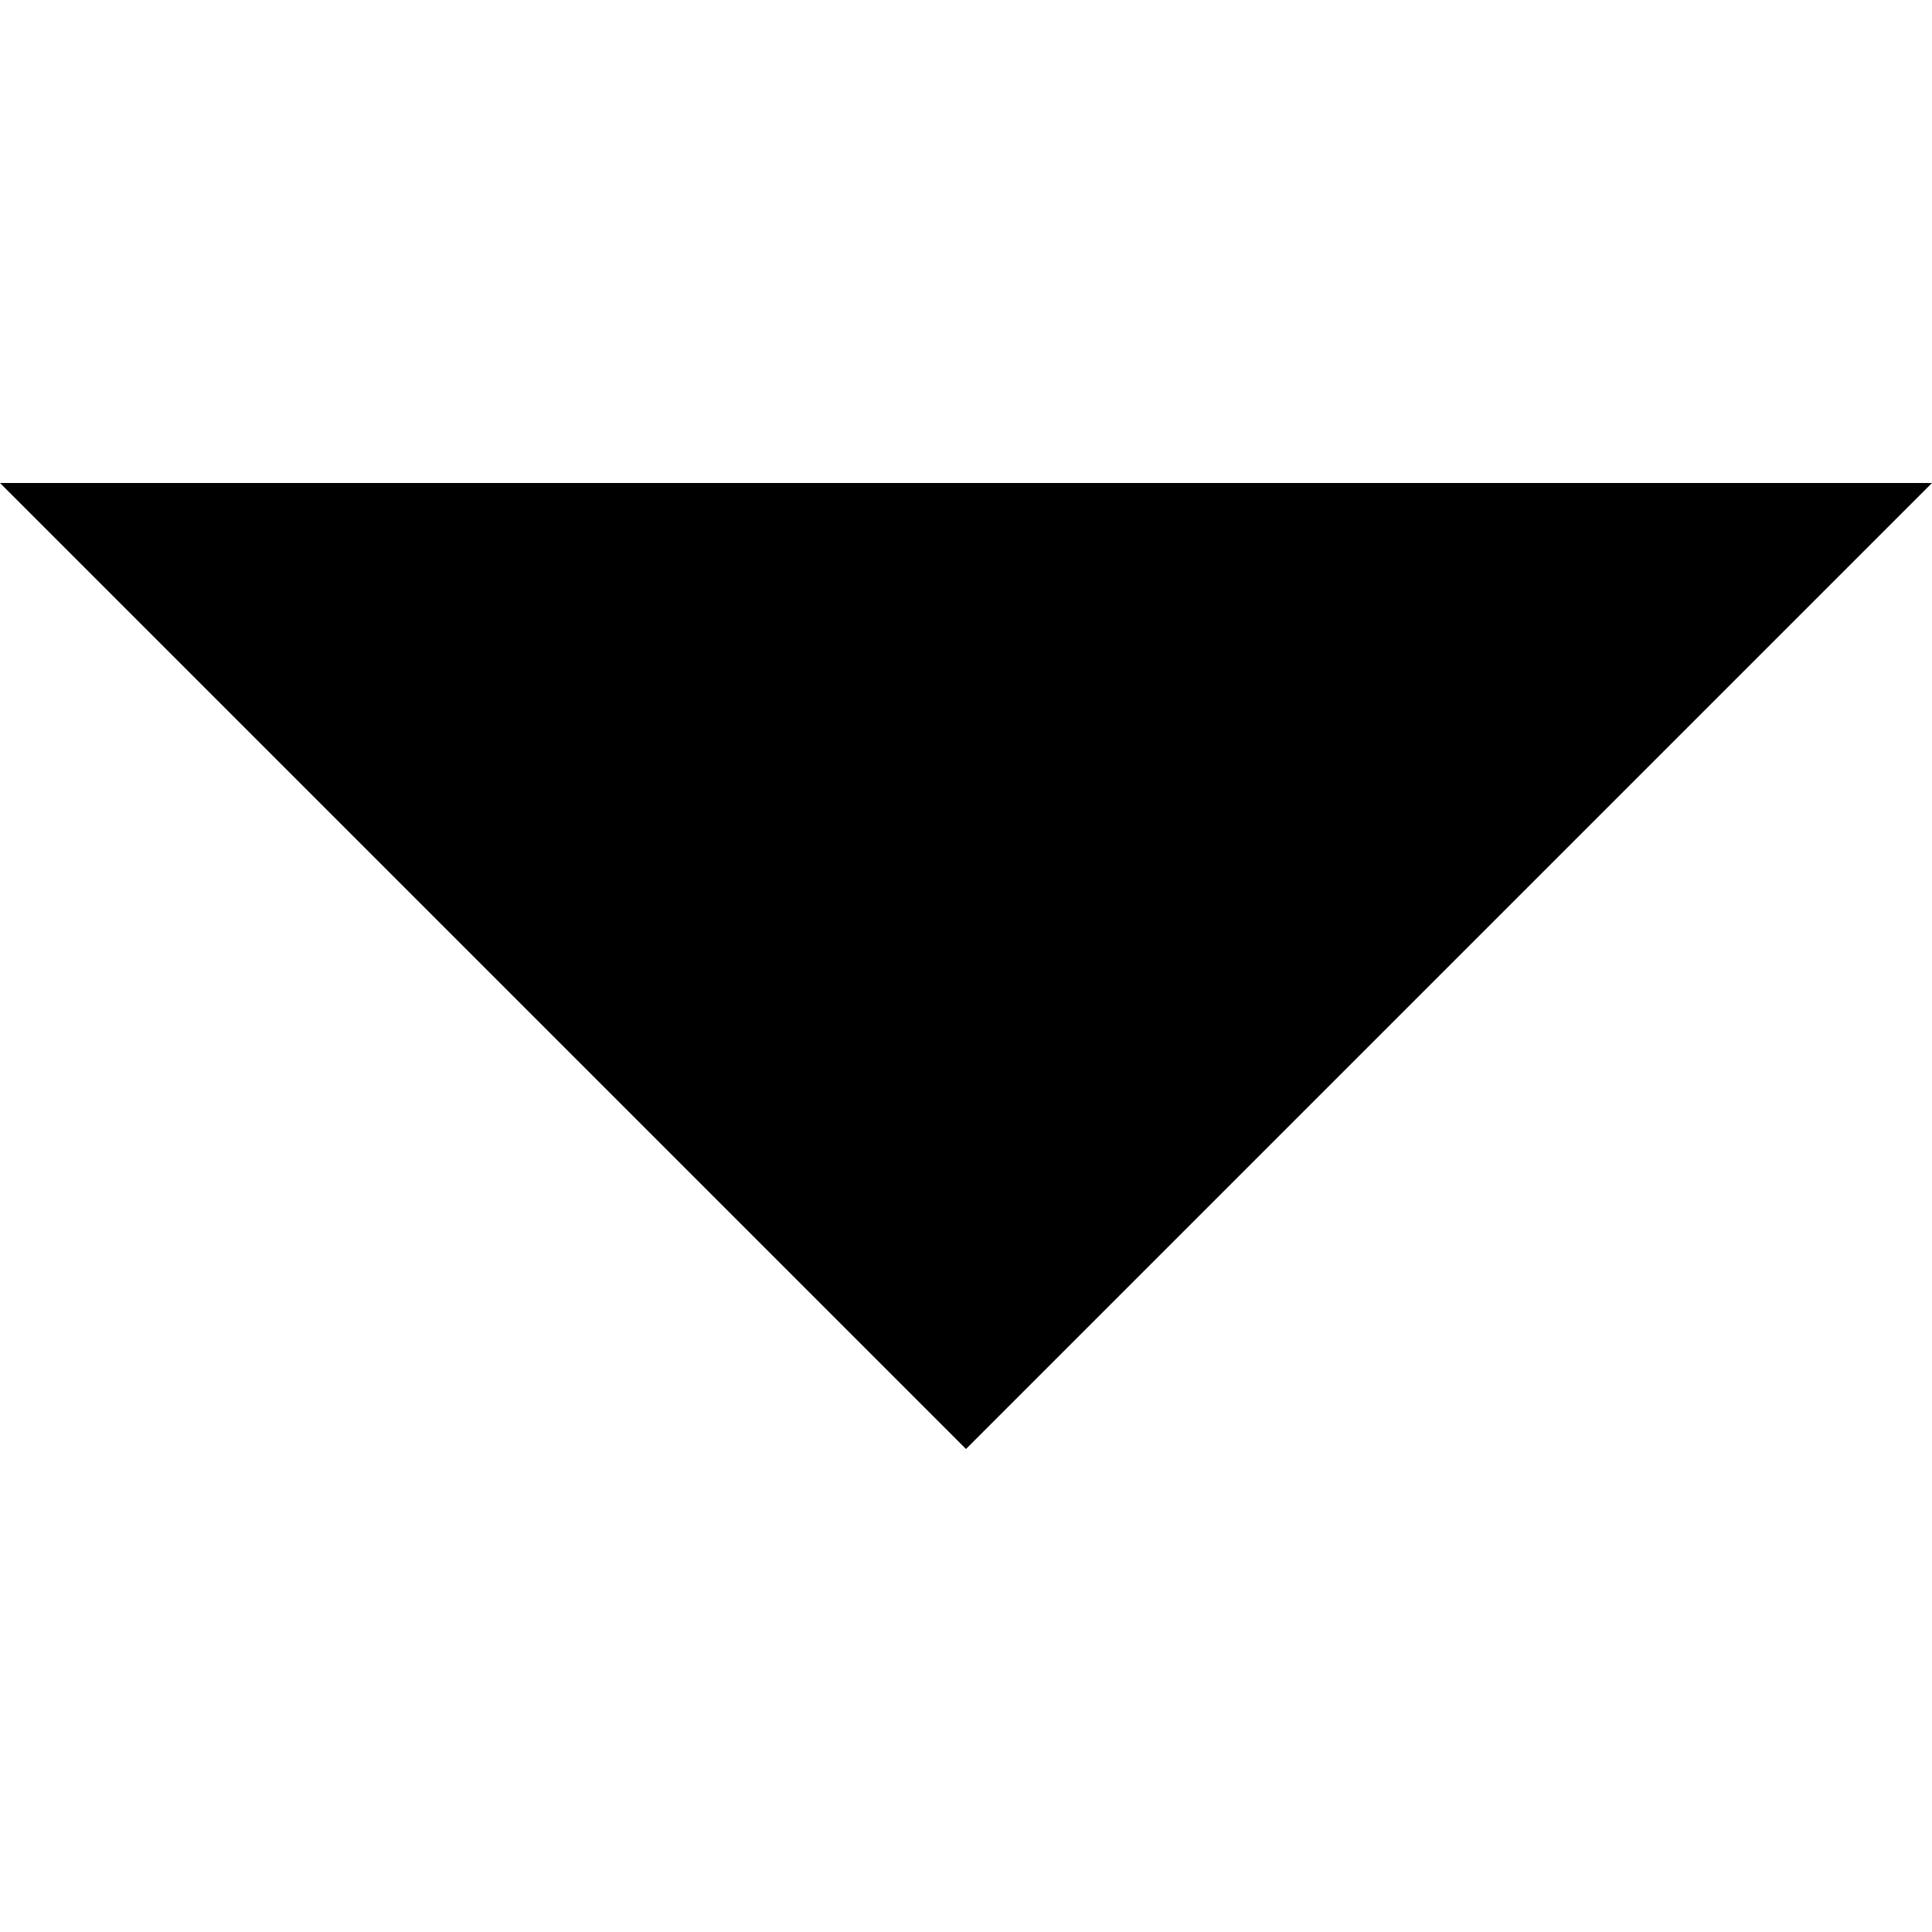
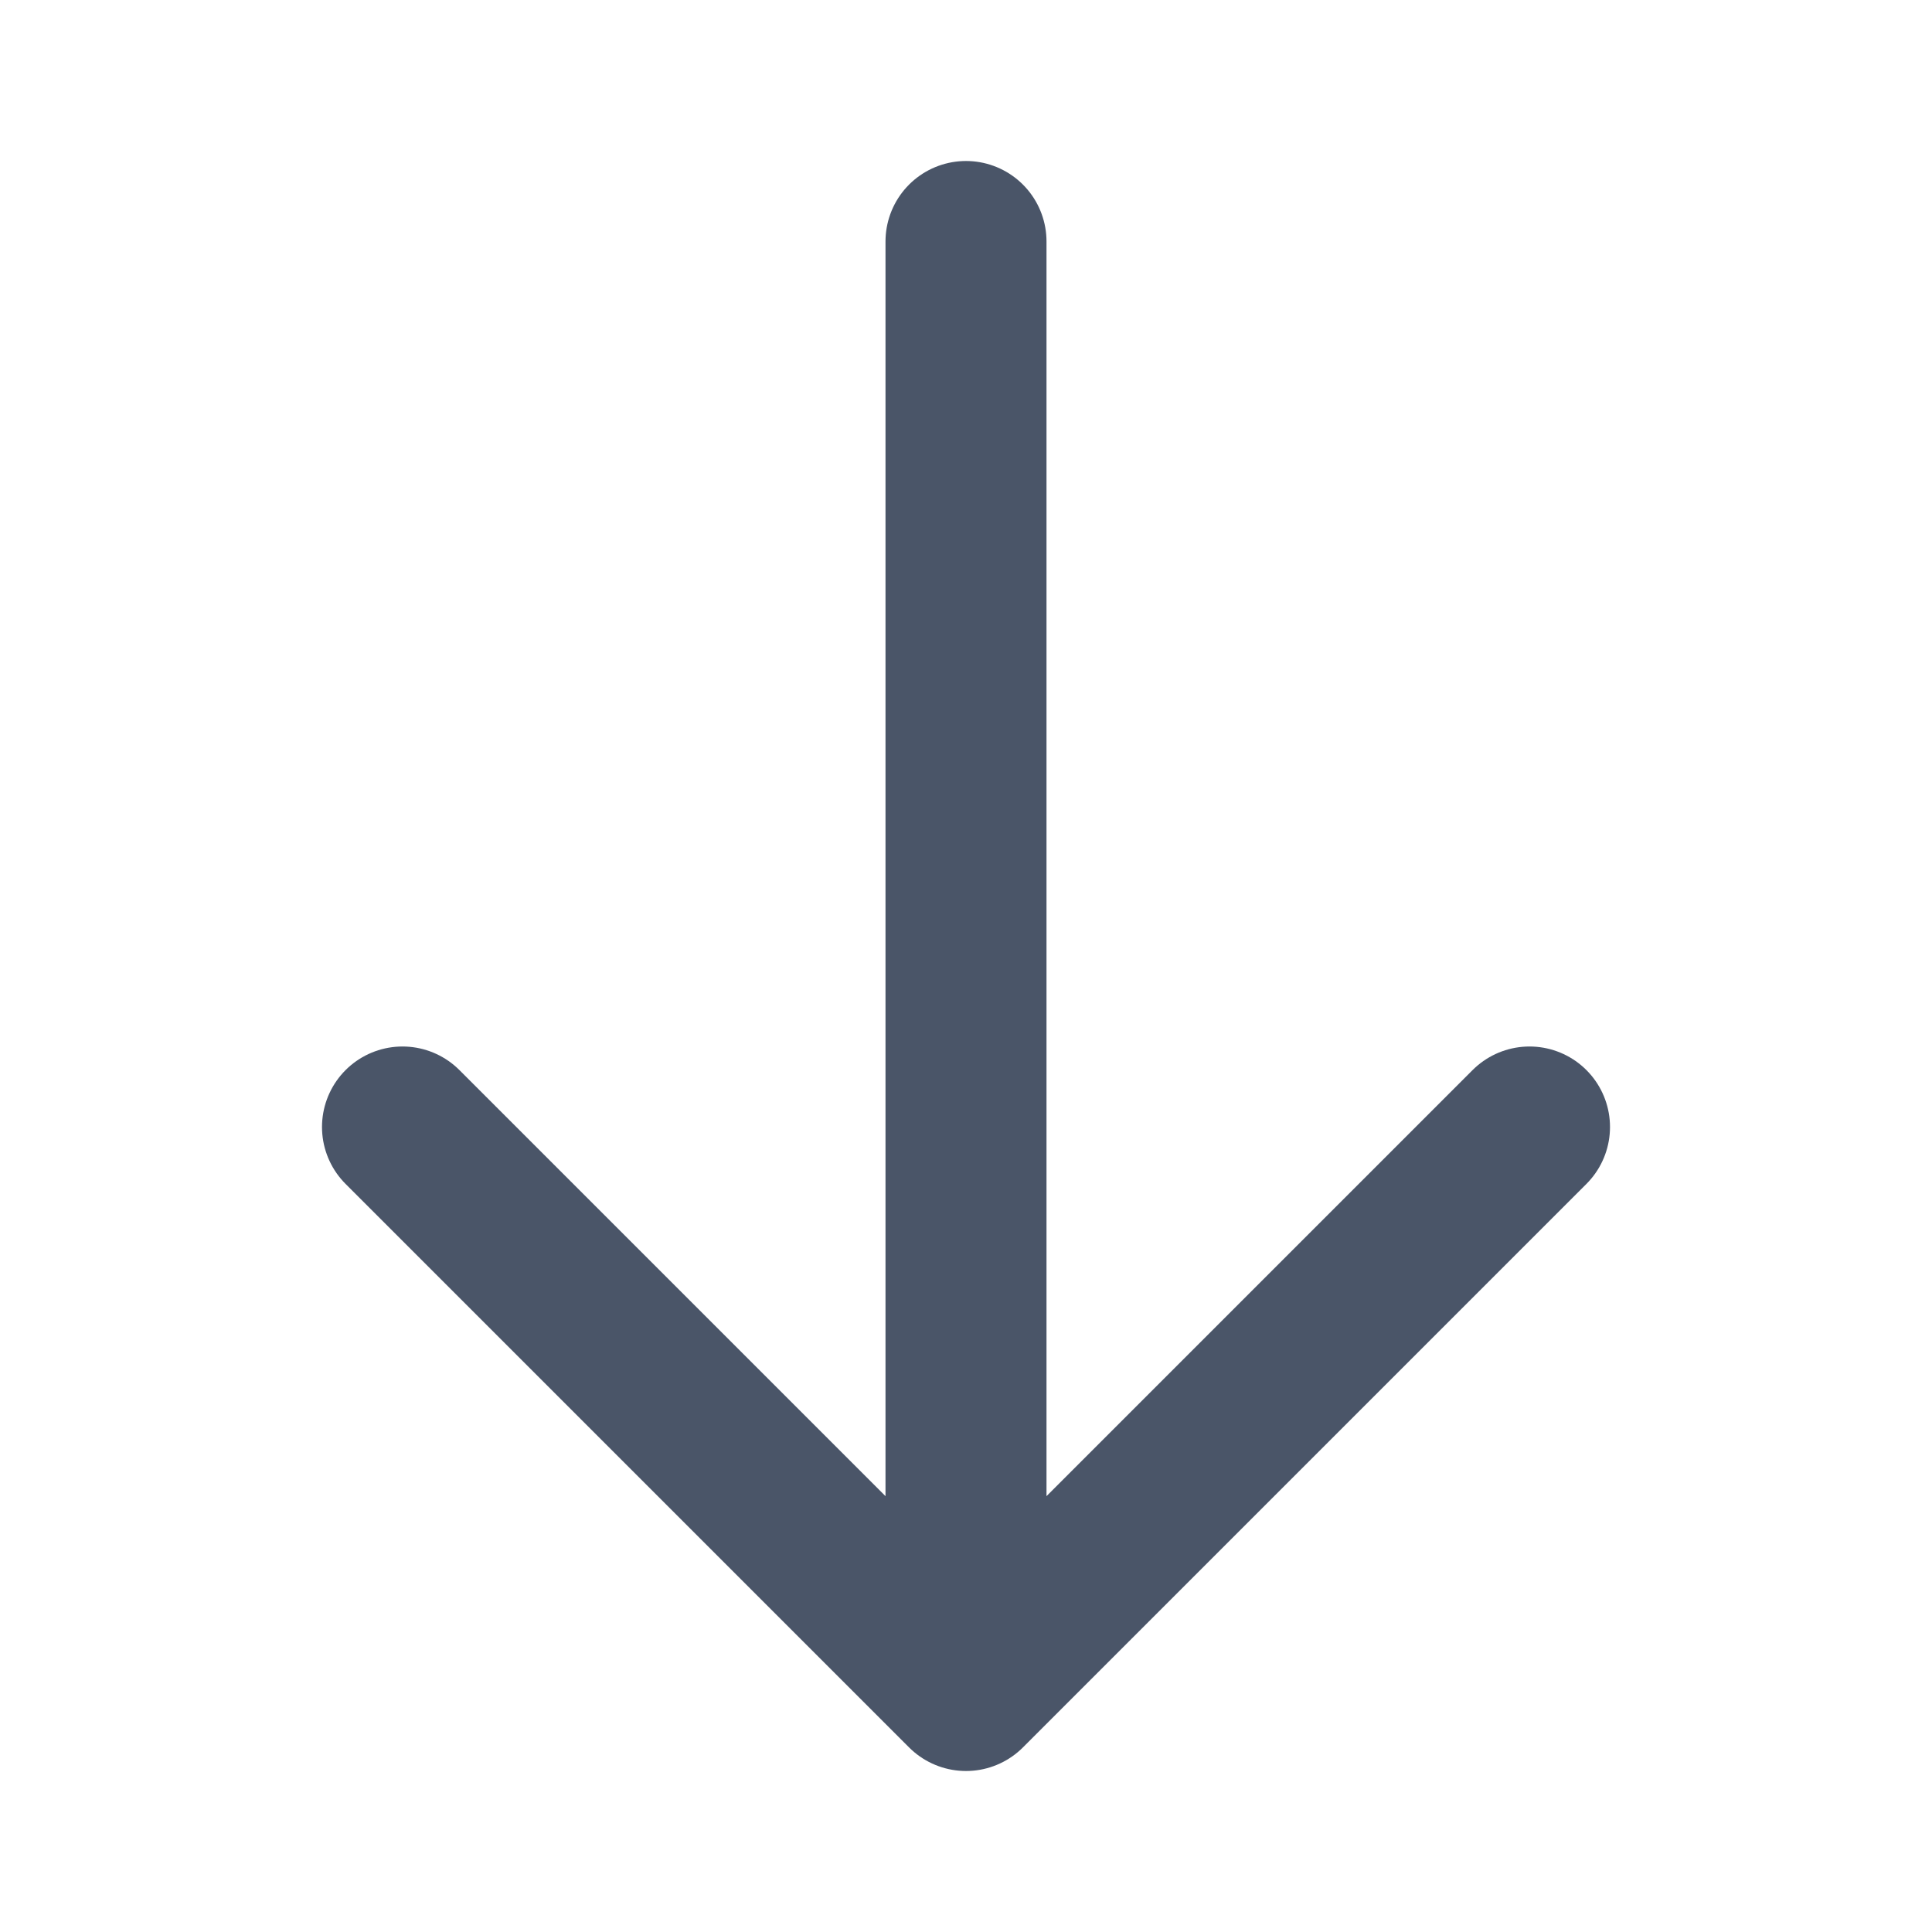
- <svg xmlns="http://www.w3.org/2000/svg" version="1.1" id="Capa_1" x="0px" y="0px" width="255px" height="255px" viewBox="0 0 255 255" style="enable-background:new 0 0 255 255;" xml:space="preserve">
-   <g>
-     <g id="arrow-drop-down">
-       <polygon points="0,63.75 127.5,191.25 255,63.75   " />
-     </g>
-   </g>
-   <g>
- </g>
-   <g>
- </g>
-   <g>
- </g>
-   <g>
- </g>
-   <g>
- </g>
-   <g>
- </g>
-   <g>
- </g>
-   <g>
- </g>
-   <g>
- </g>
-   <g>
- </g>
-   <g>
- </g>
-   <g>
- </g>
-   <g>
- </g>
-   <g>
- </g>
-   <g>
- </g>
+ <svg xmlns="http://www.w3.org/2000/svg" width="24" height="24" viewBox="0 0 24 24" fill="none">
+   <path d="M19 14L12 21M12 21L5 14M12 21L12 3" stroke="#4A5568" stroke-width="2" stroke-linecap="round" stroke-linejoin="round" />
</svg>
